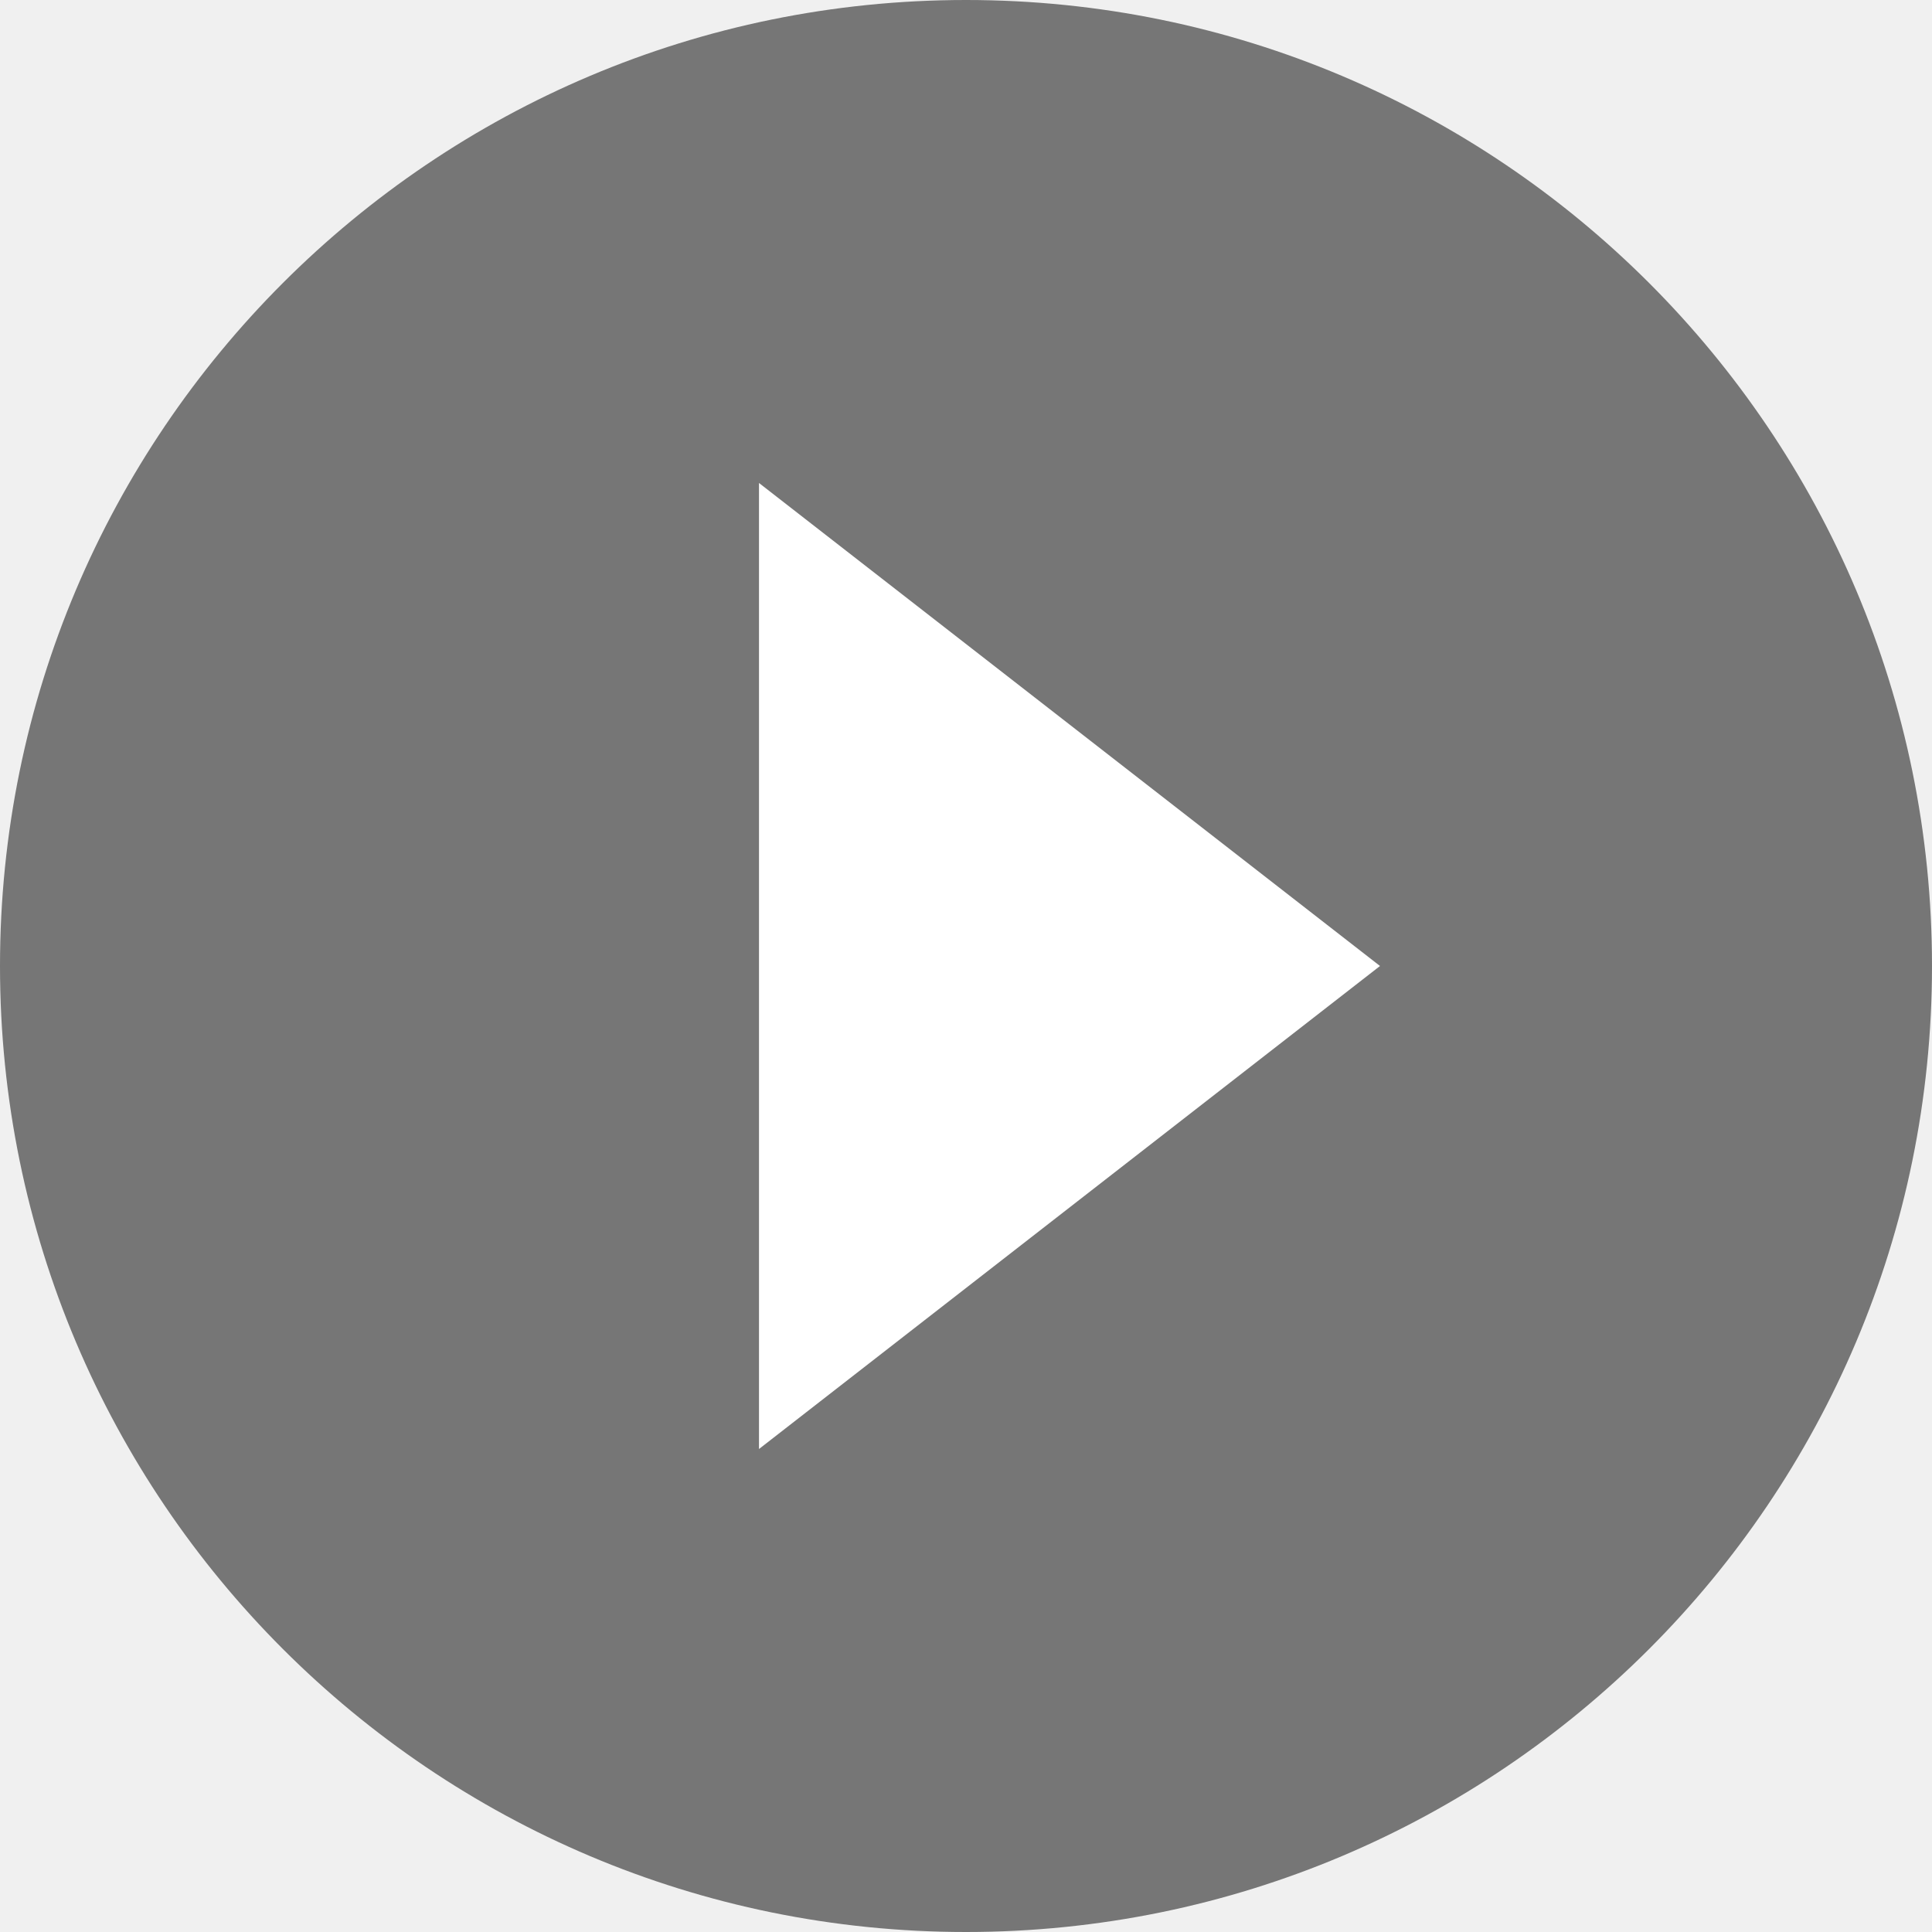
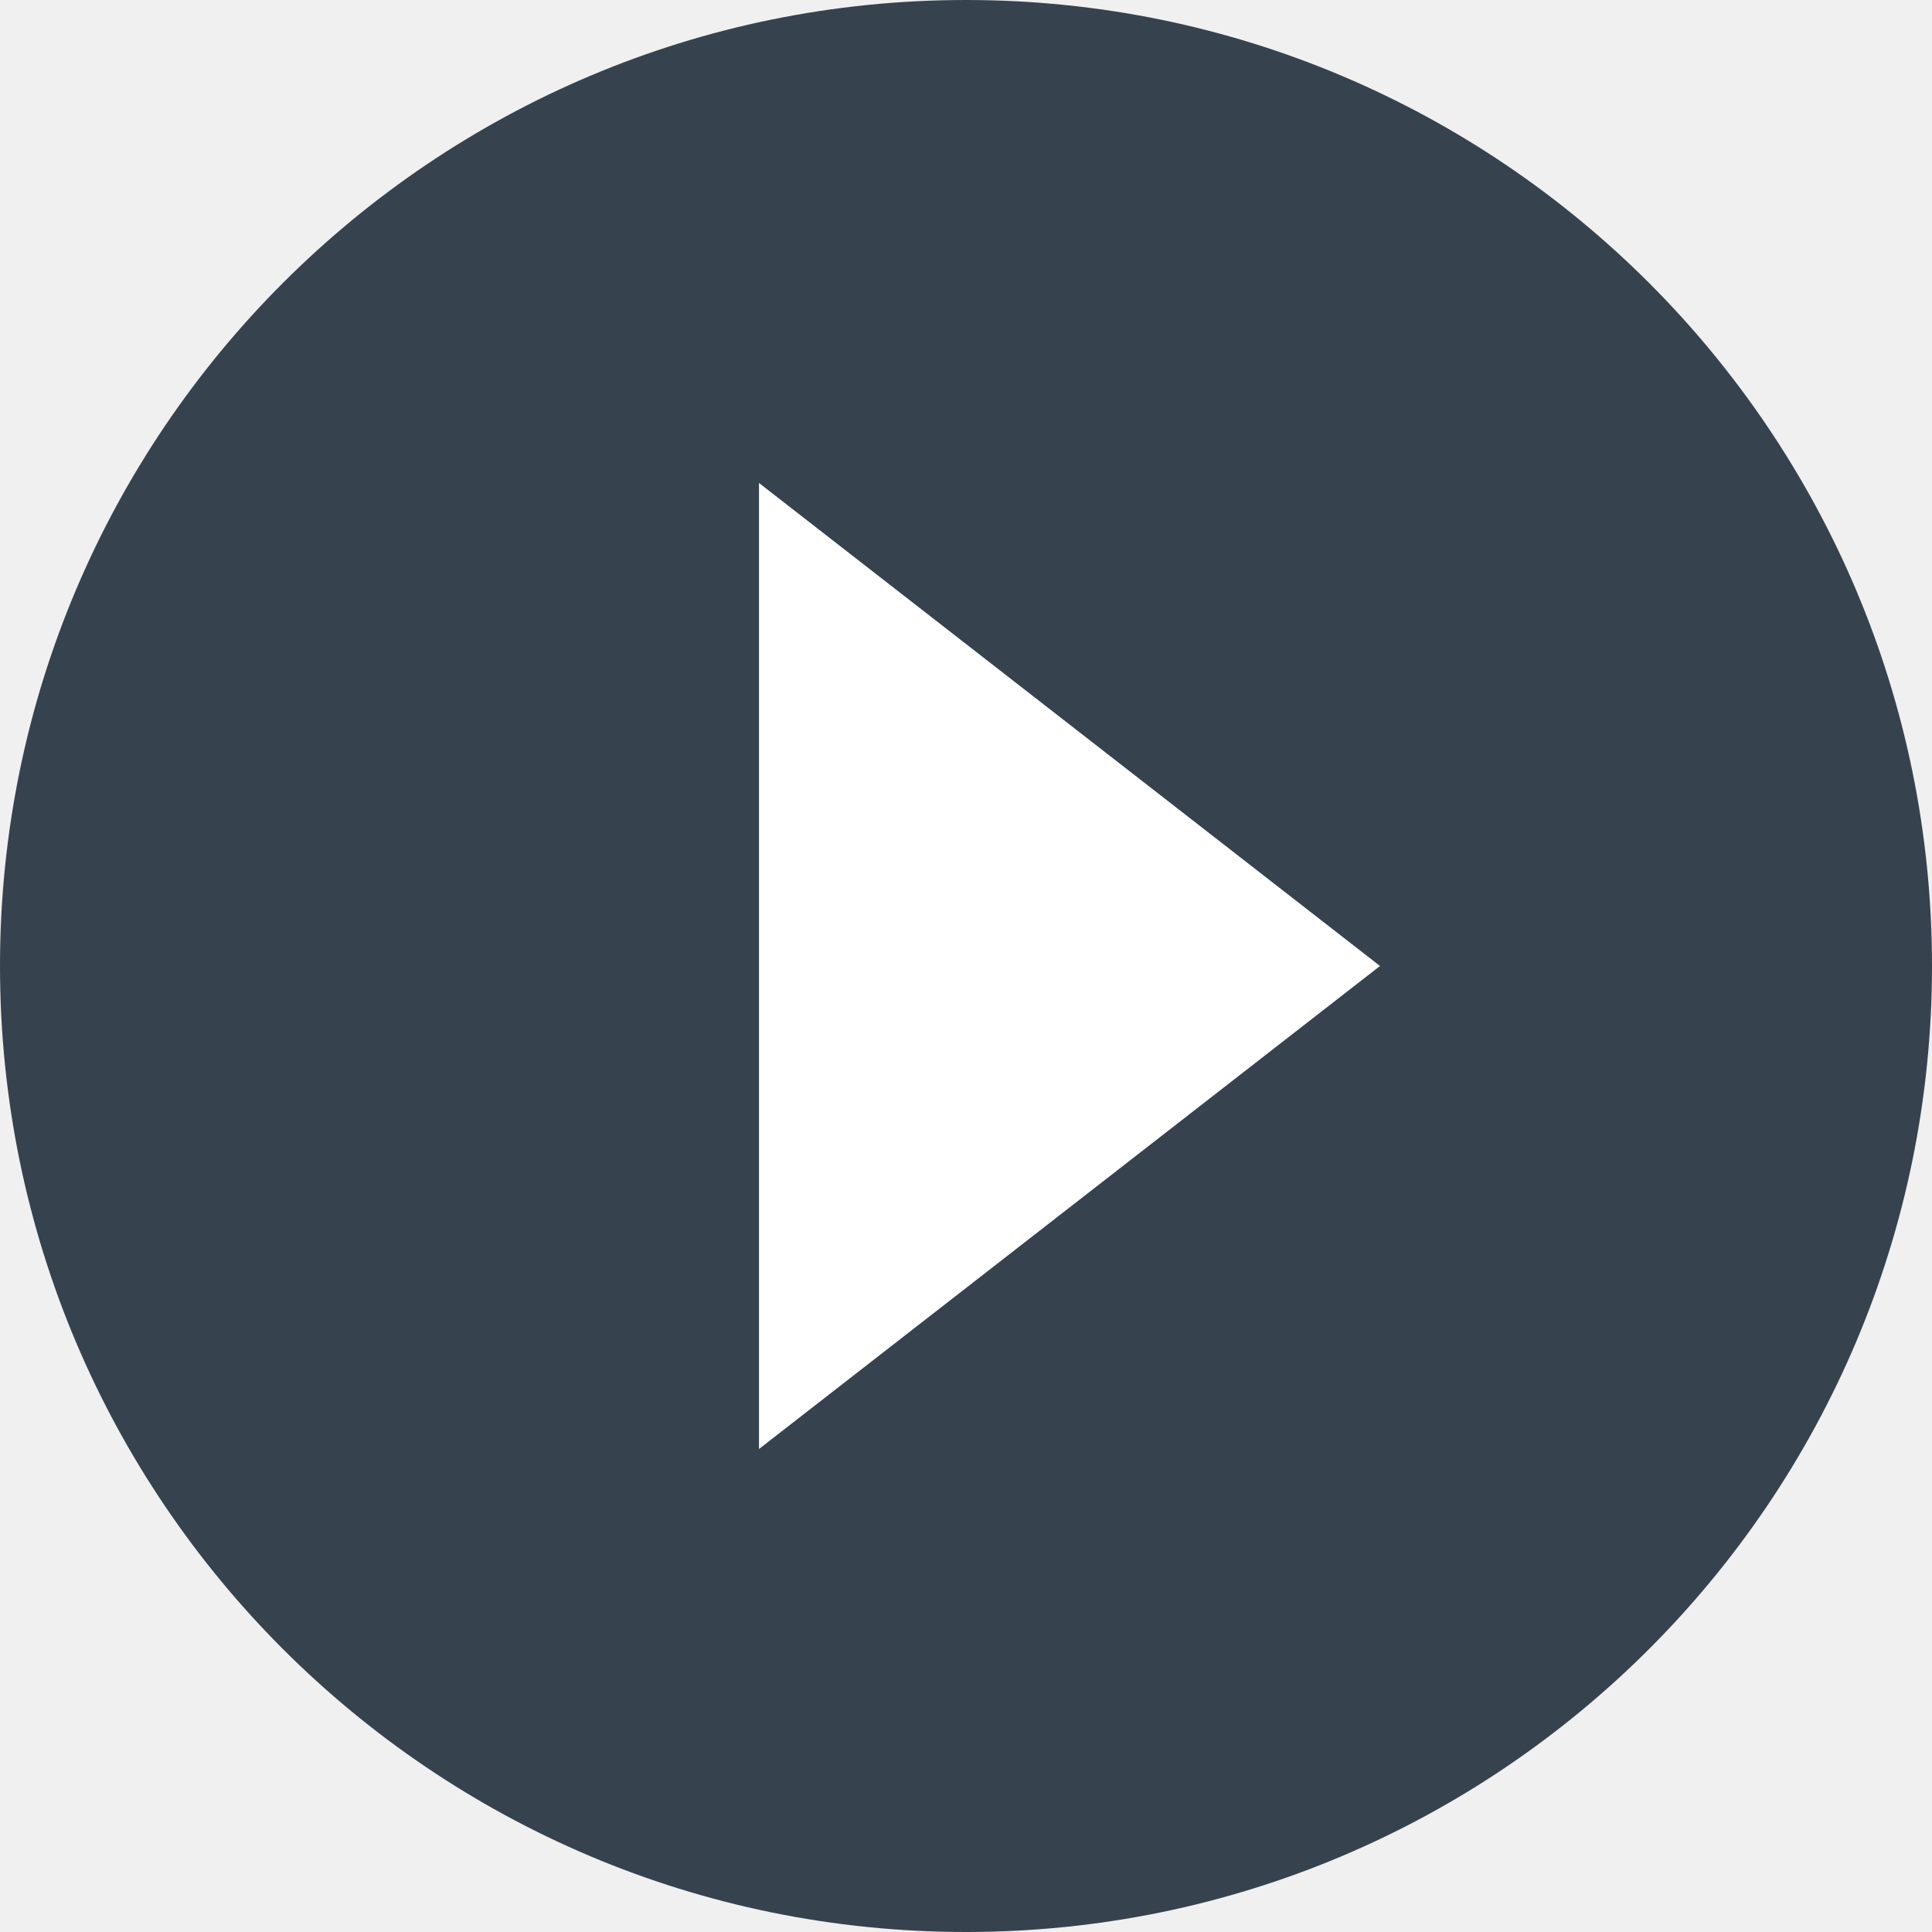
- <svg xmlns="http://www.w3.org/2000/svg" version="1.1" x="0" y="0" viewBox="0 0 28 28" xml:space="preserve">
-   <circle cx="14" cy="14" r="14" fill="#767676" />
-   <path fill="#fff" d="M11 7v14l9-7z" />
+ <svg xmlns="http://www.w3.org/2000/svg" version="1.1" id="Layer_1" x="0px" y="0px" viewBox="0 0 28 28" style="enable-background:new 0 0 28 28;" xml:space="preserve">
+   <style type="text/css">
+ 	.st0{fill:#36434F;}
+ 	.st1{fill:#FFFFFF;}
+ </style>
+   <circle class="st0" cx="14" cy="14" r="14" />
+   <path class="st1" d="M11,7v14l9-7L11,7z" />
</svg>
